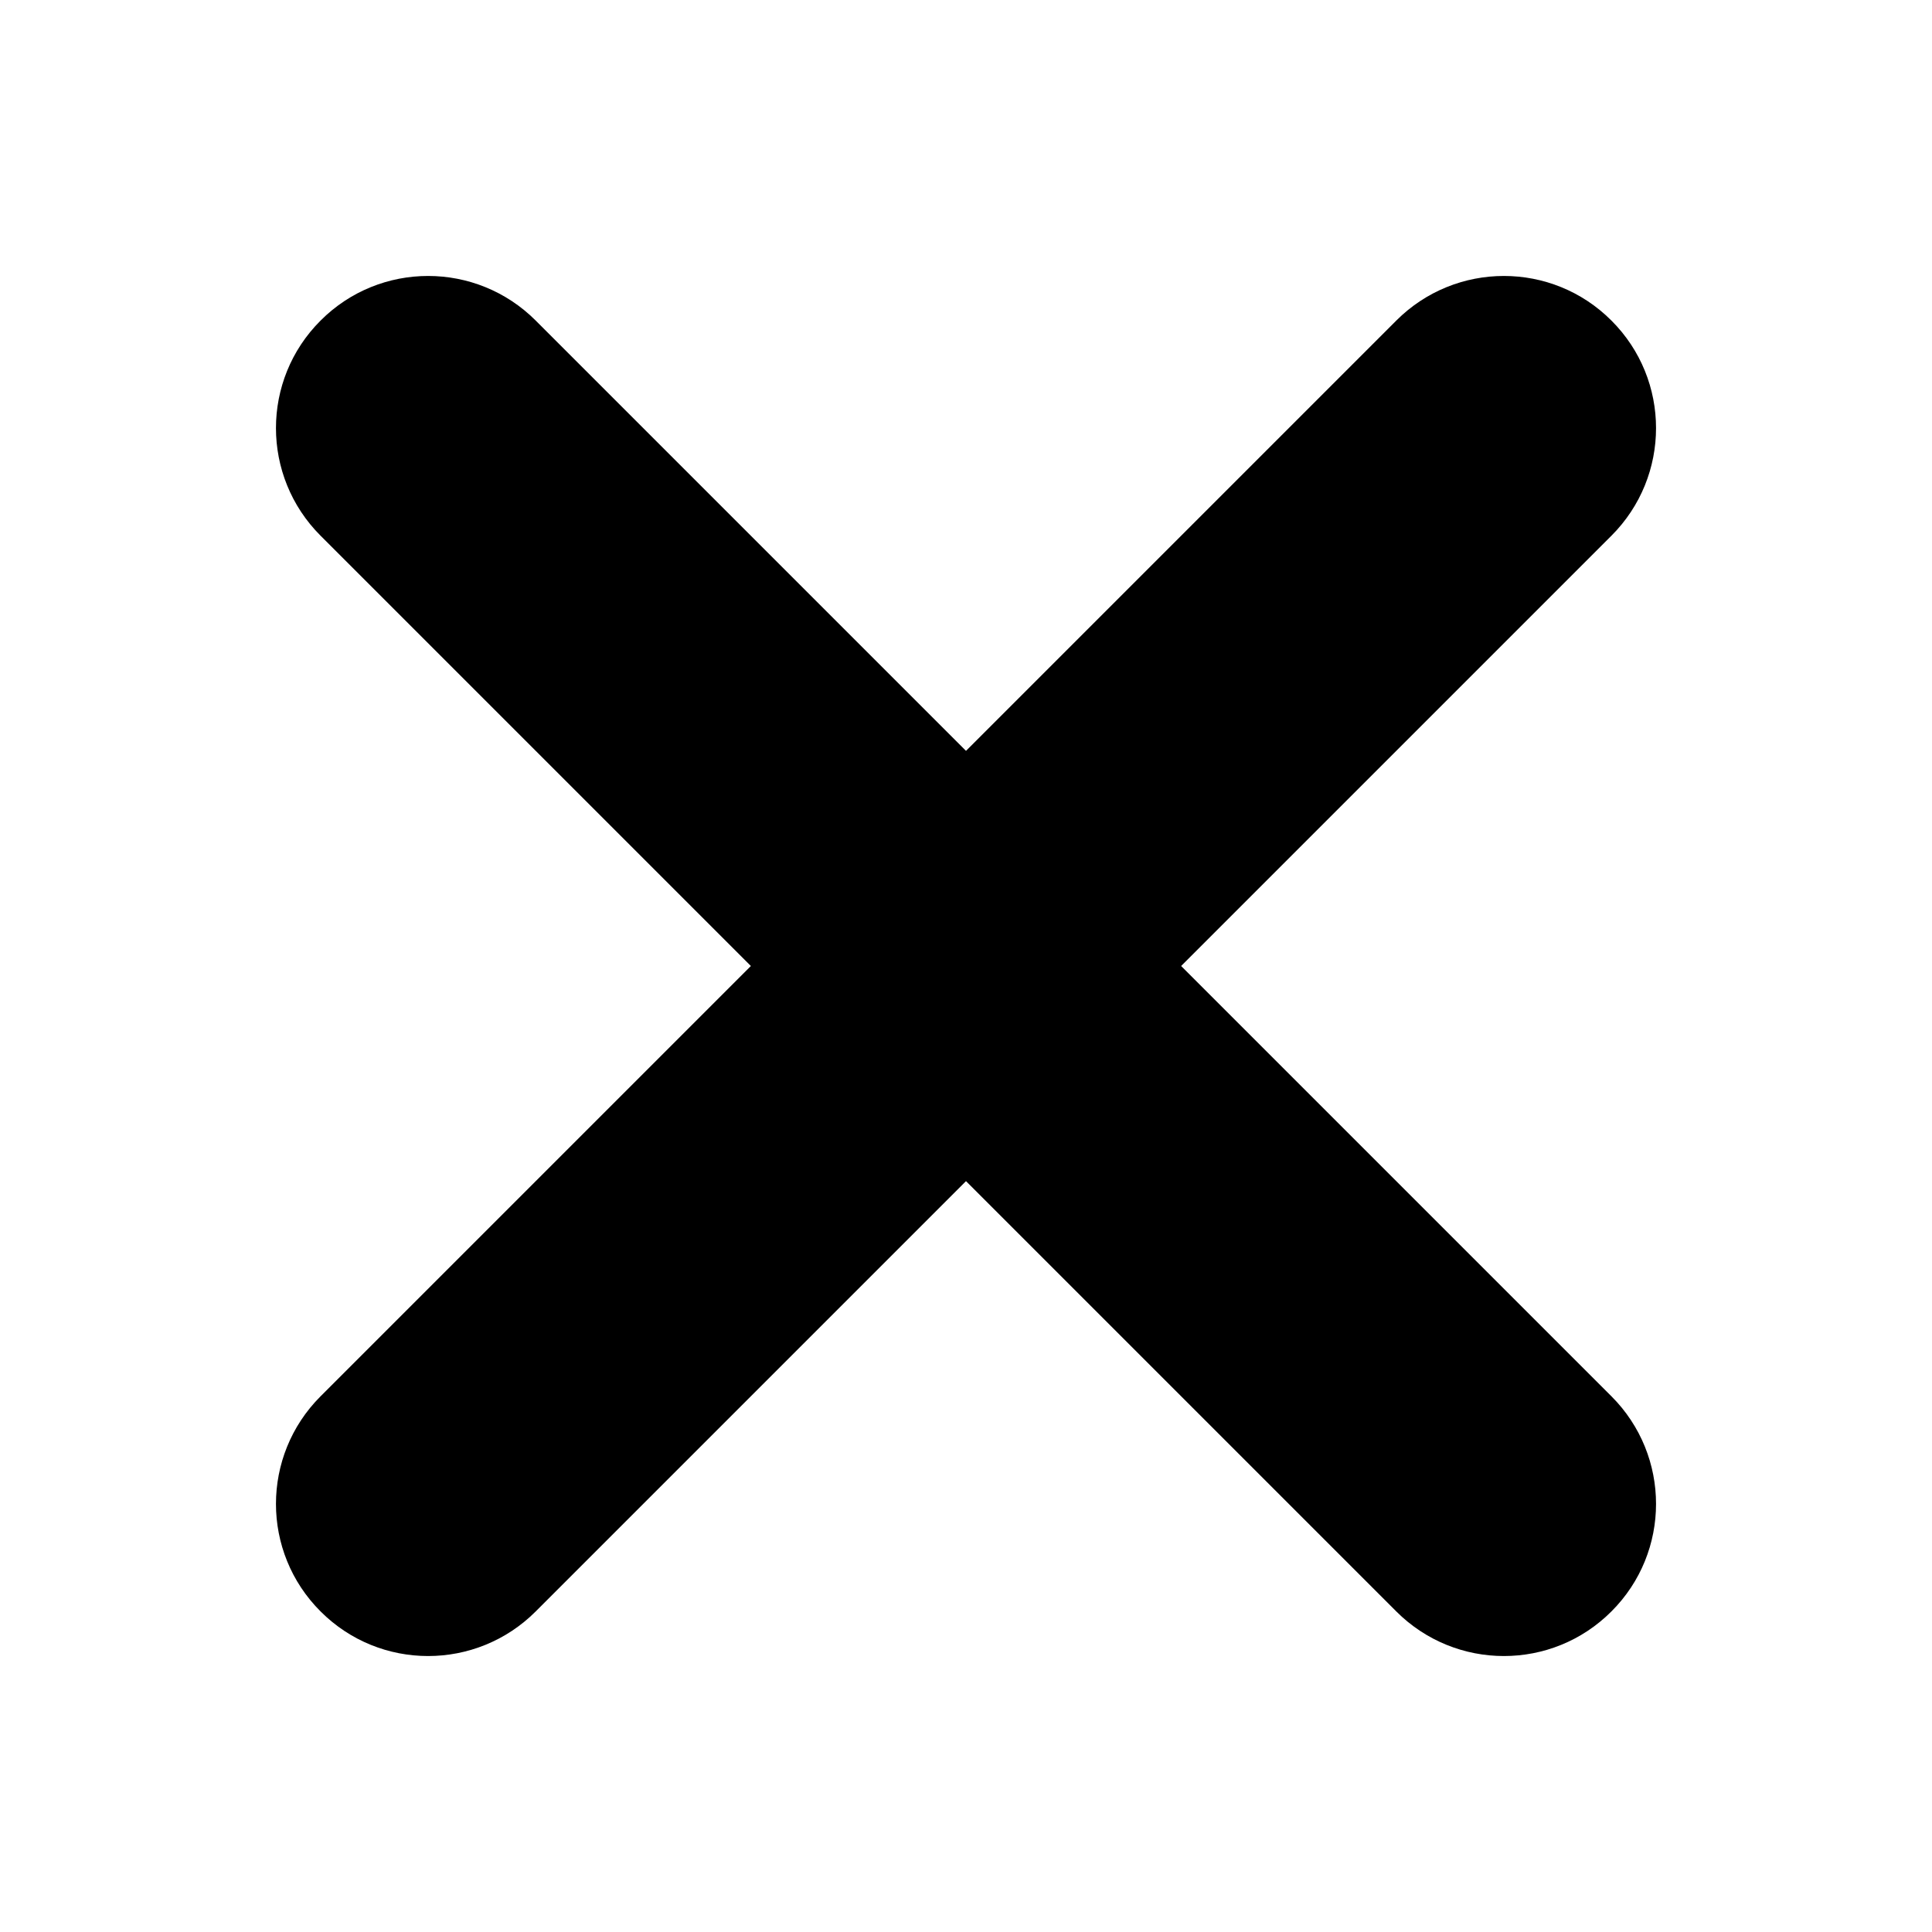
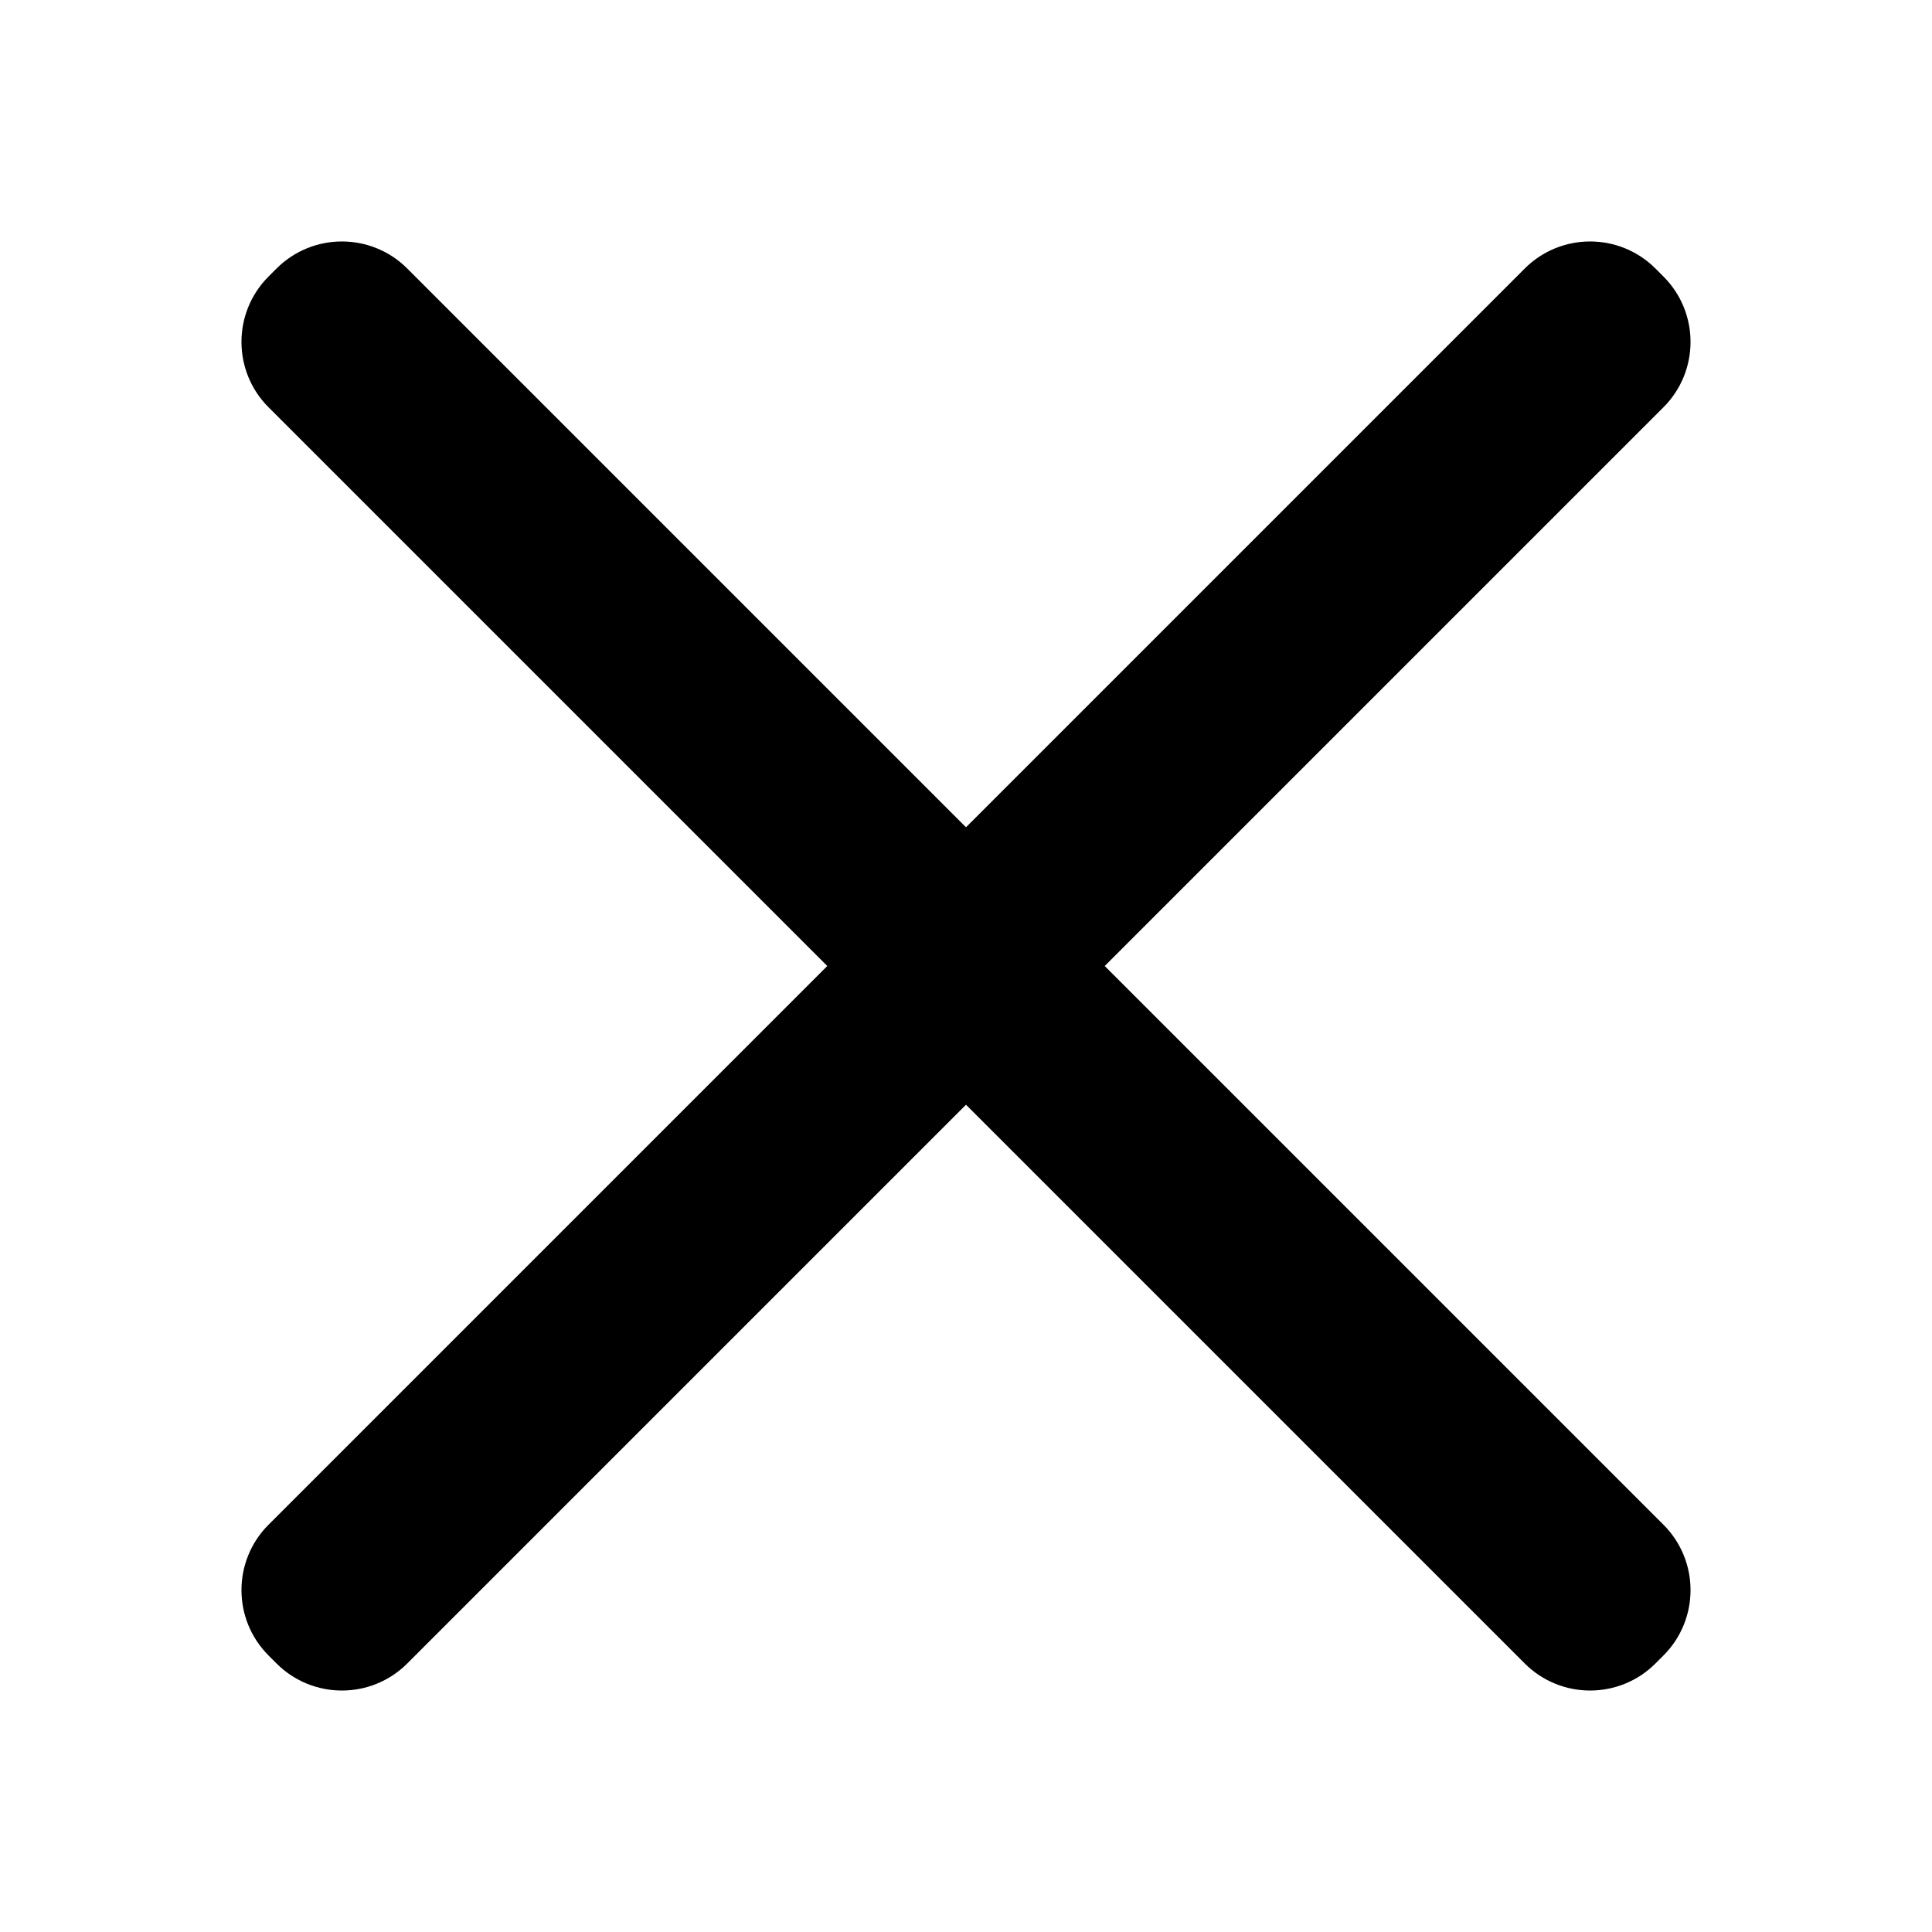
- <svg xmlns="http://www.w3.org/2000/svg" viewBox="0 0 14 14" fill="none" class="ods-icon">
-   <path d="M2.323 10.118C1.892 10.549 1.892 11.247 2.323 11.677C2.753 12.108 3.451 12.108 3.882 11.677L7 8.559L10.118 11.677C10.549 12.108 11.247 12.108 11.677 11.677C12.108 11.247 12.108 10.549 11.677 10.118L8.559 7L11.677 3.882C12.108 3.451 12.108 2.753 11.677 2.323C11.247 1.892 10.549 1.892 10.118 2.323L7 5.441L3.882 2.323C3.451 1.892 2.753 1.892 2.323 2.323C1.892 2.753 1.892 3.451 2.323 3.882L5.441 7L2.323 10.118Z" fill="currentColor" />
+ <svg xmlns="http://www.w3.org/2000/svg" viewBox="0 0 16 16" fill="none" class="ods-icon">
+   <path d="M13.776 3.373C14.075 3.074 14.075 2.589 13.776 2.29L13.71 2.224C13.411 1.925 12.926 1.925 12.627 2.224L8 6.851L3.373 2.224C3.074 1.925 2.589 1.925 2.29 2.224L2.224 2.29C1.925 2.589 1.925 3.074 2.224 3.373L6.851 8L2.224 12.627C1.925 12.926 1.925 13.411 2.224 13.71L2.29 13.776C2.589 14.075 3.074 14.075 3.373 13.776L8 9.149L12.627 13.776C12.926 14.075 13.411 14.075 13.71 13.776L13.776 13.71C14.075 13.411 14.075 12.926 13.776 12.627L9.149 8L13.776 3.373Z" fill="currentColor" />
</svg>
